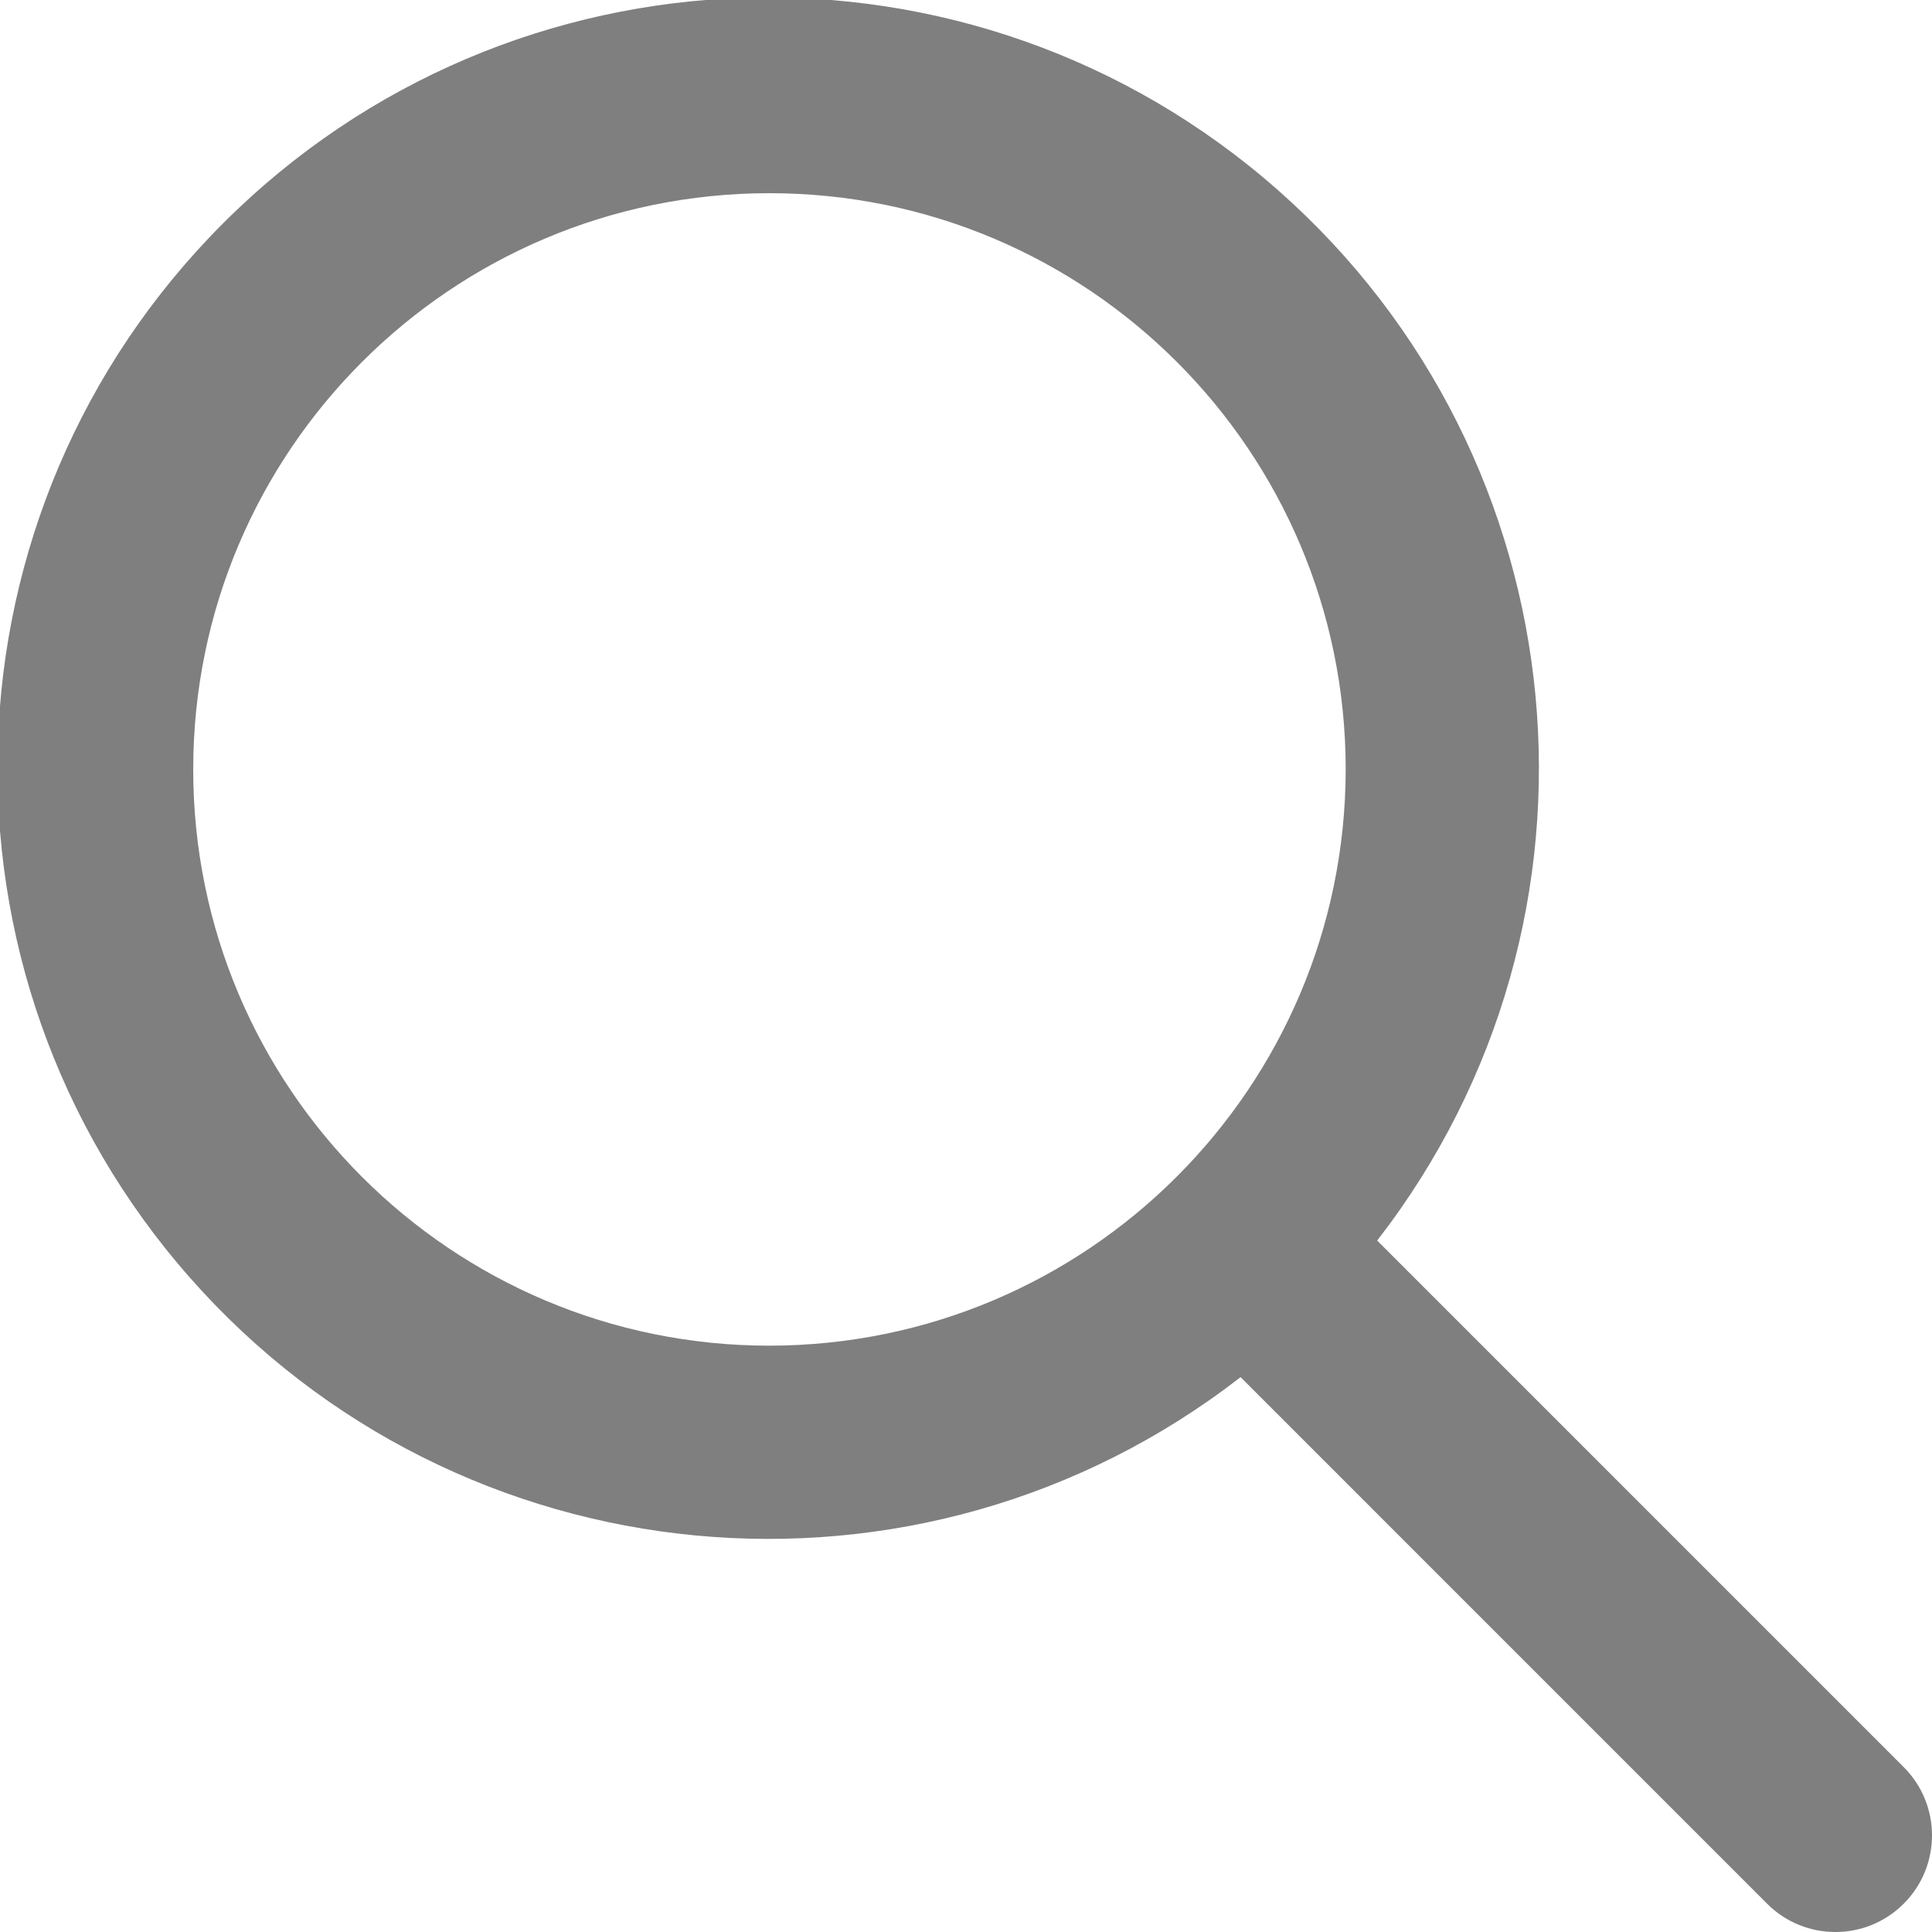
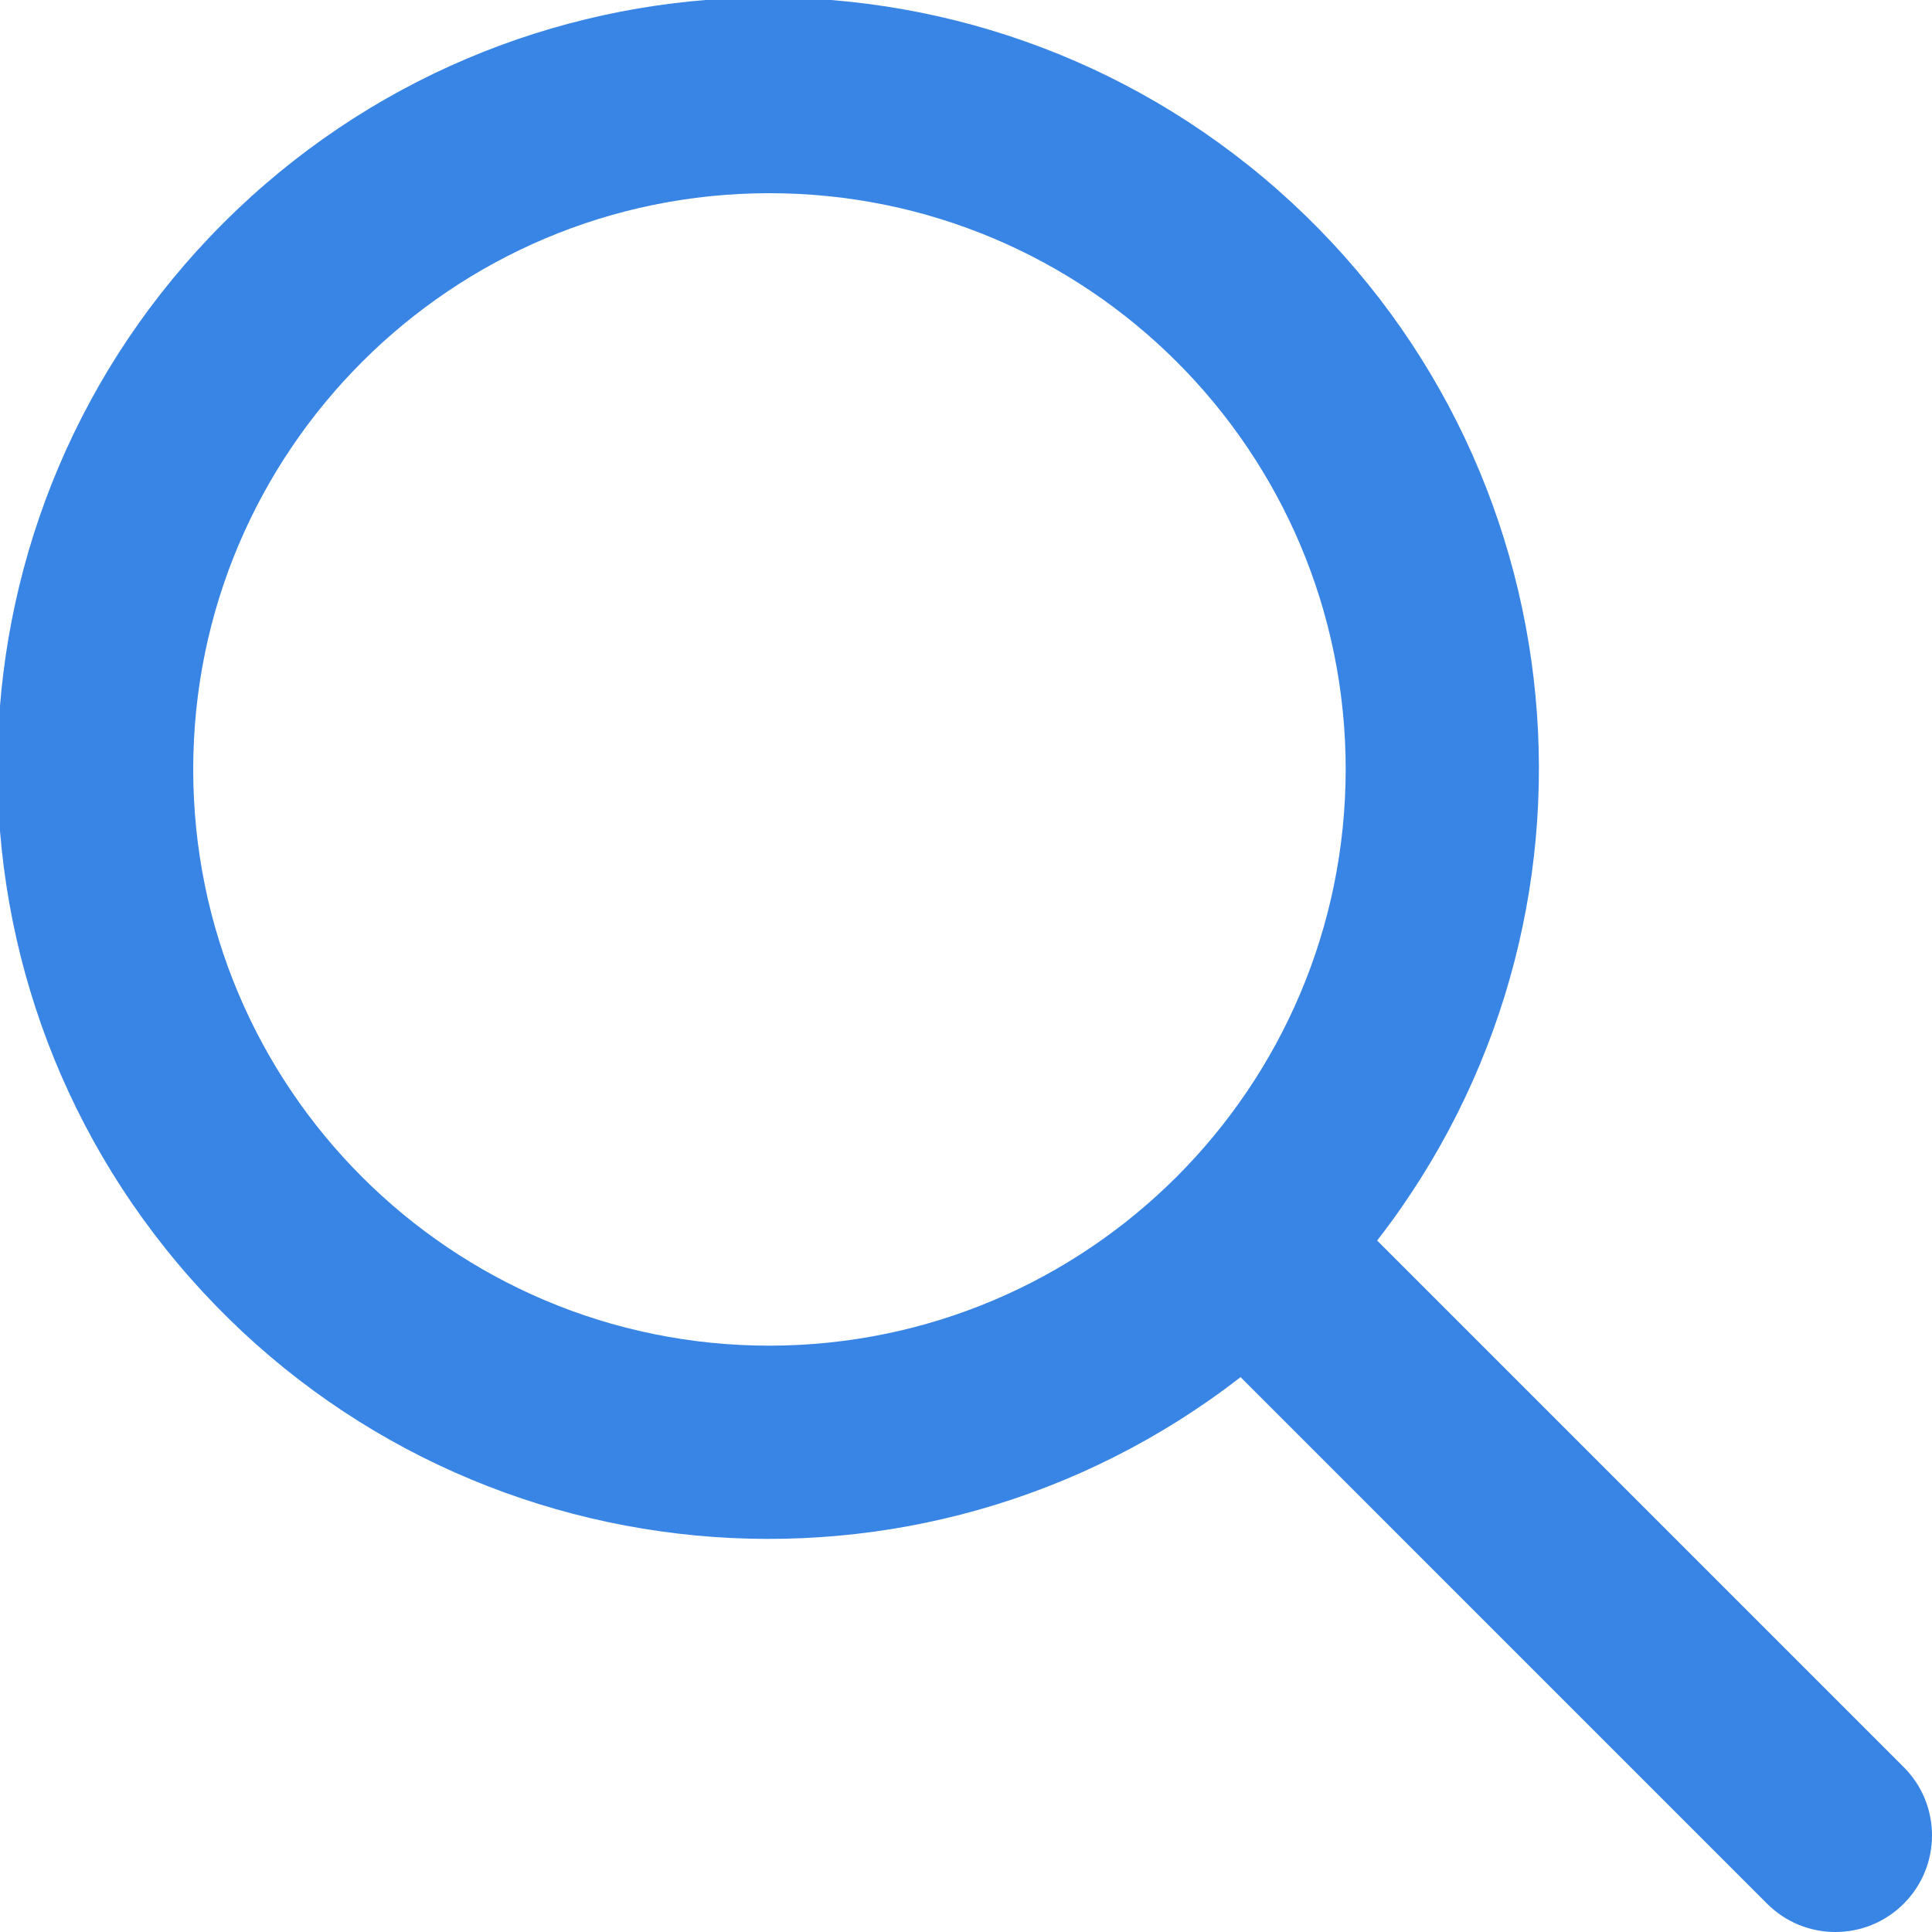
- <svg xmlns="http://www.w3.org/2000/svg" fill="rgba(0, 0, 0, .5)" data-name="Camada 1" viewBox="0 0 100 100">
+ <svg xmlns="http://www.w3.org/2000/svg" fill="rgba(56, 133, 229, 1)" data-name="Camada 1" viewBox="0 0 100 100">
  <path d="M98.536,91.465,71.282,64.211a39.892,39.892,0,1,0-7.07,7.07L91.465,98.536a4.999,4.999,0,0,0,7.07,0h0A4.999,4.999,0,0,0,98.536,91.465Zm-58.708-21.813A29.826,29.826,0,1,1,69.653,39.827,29.861,29.861,0,0,1,39.827,69.652Z" />
</svg>
